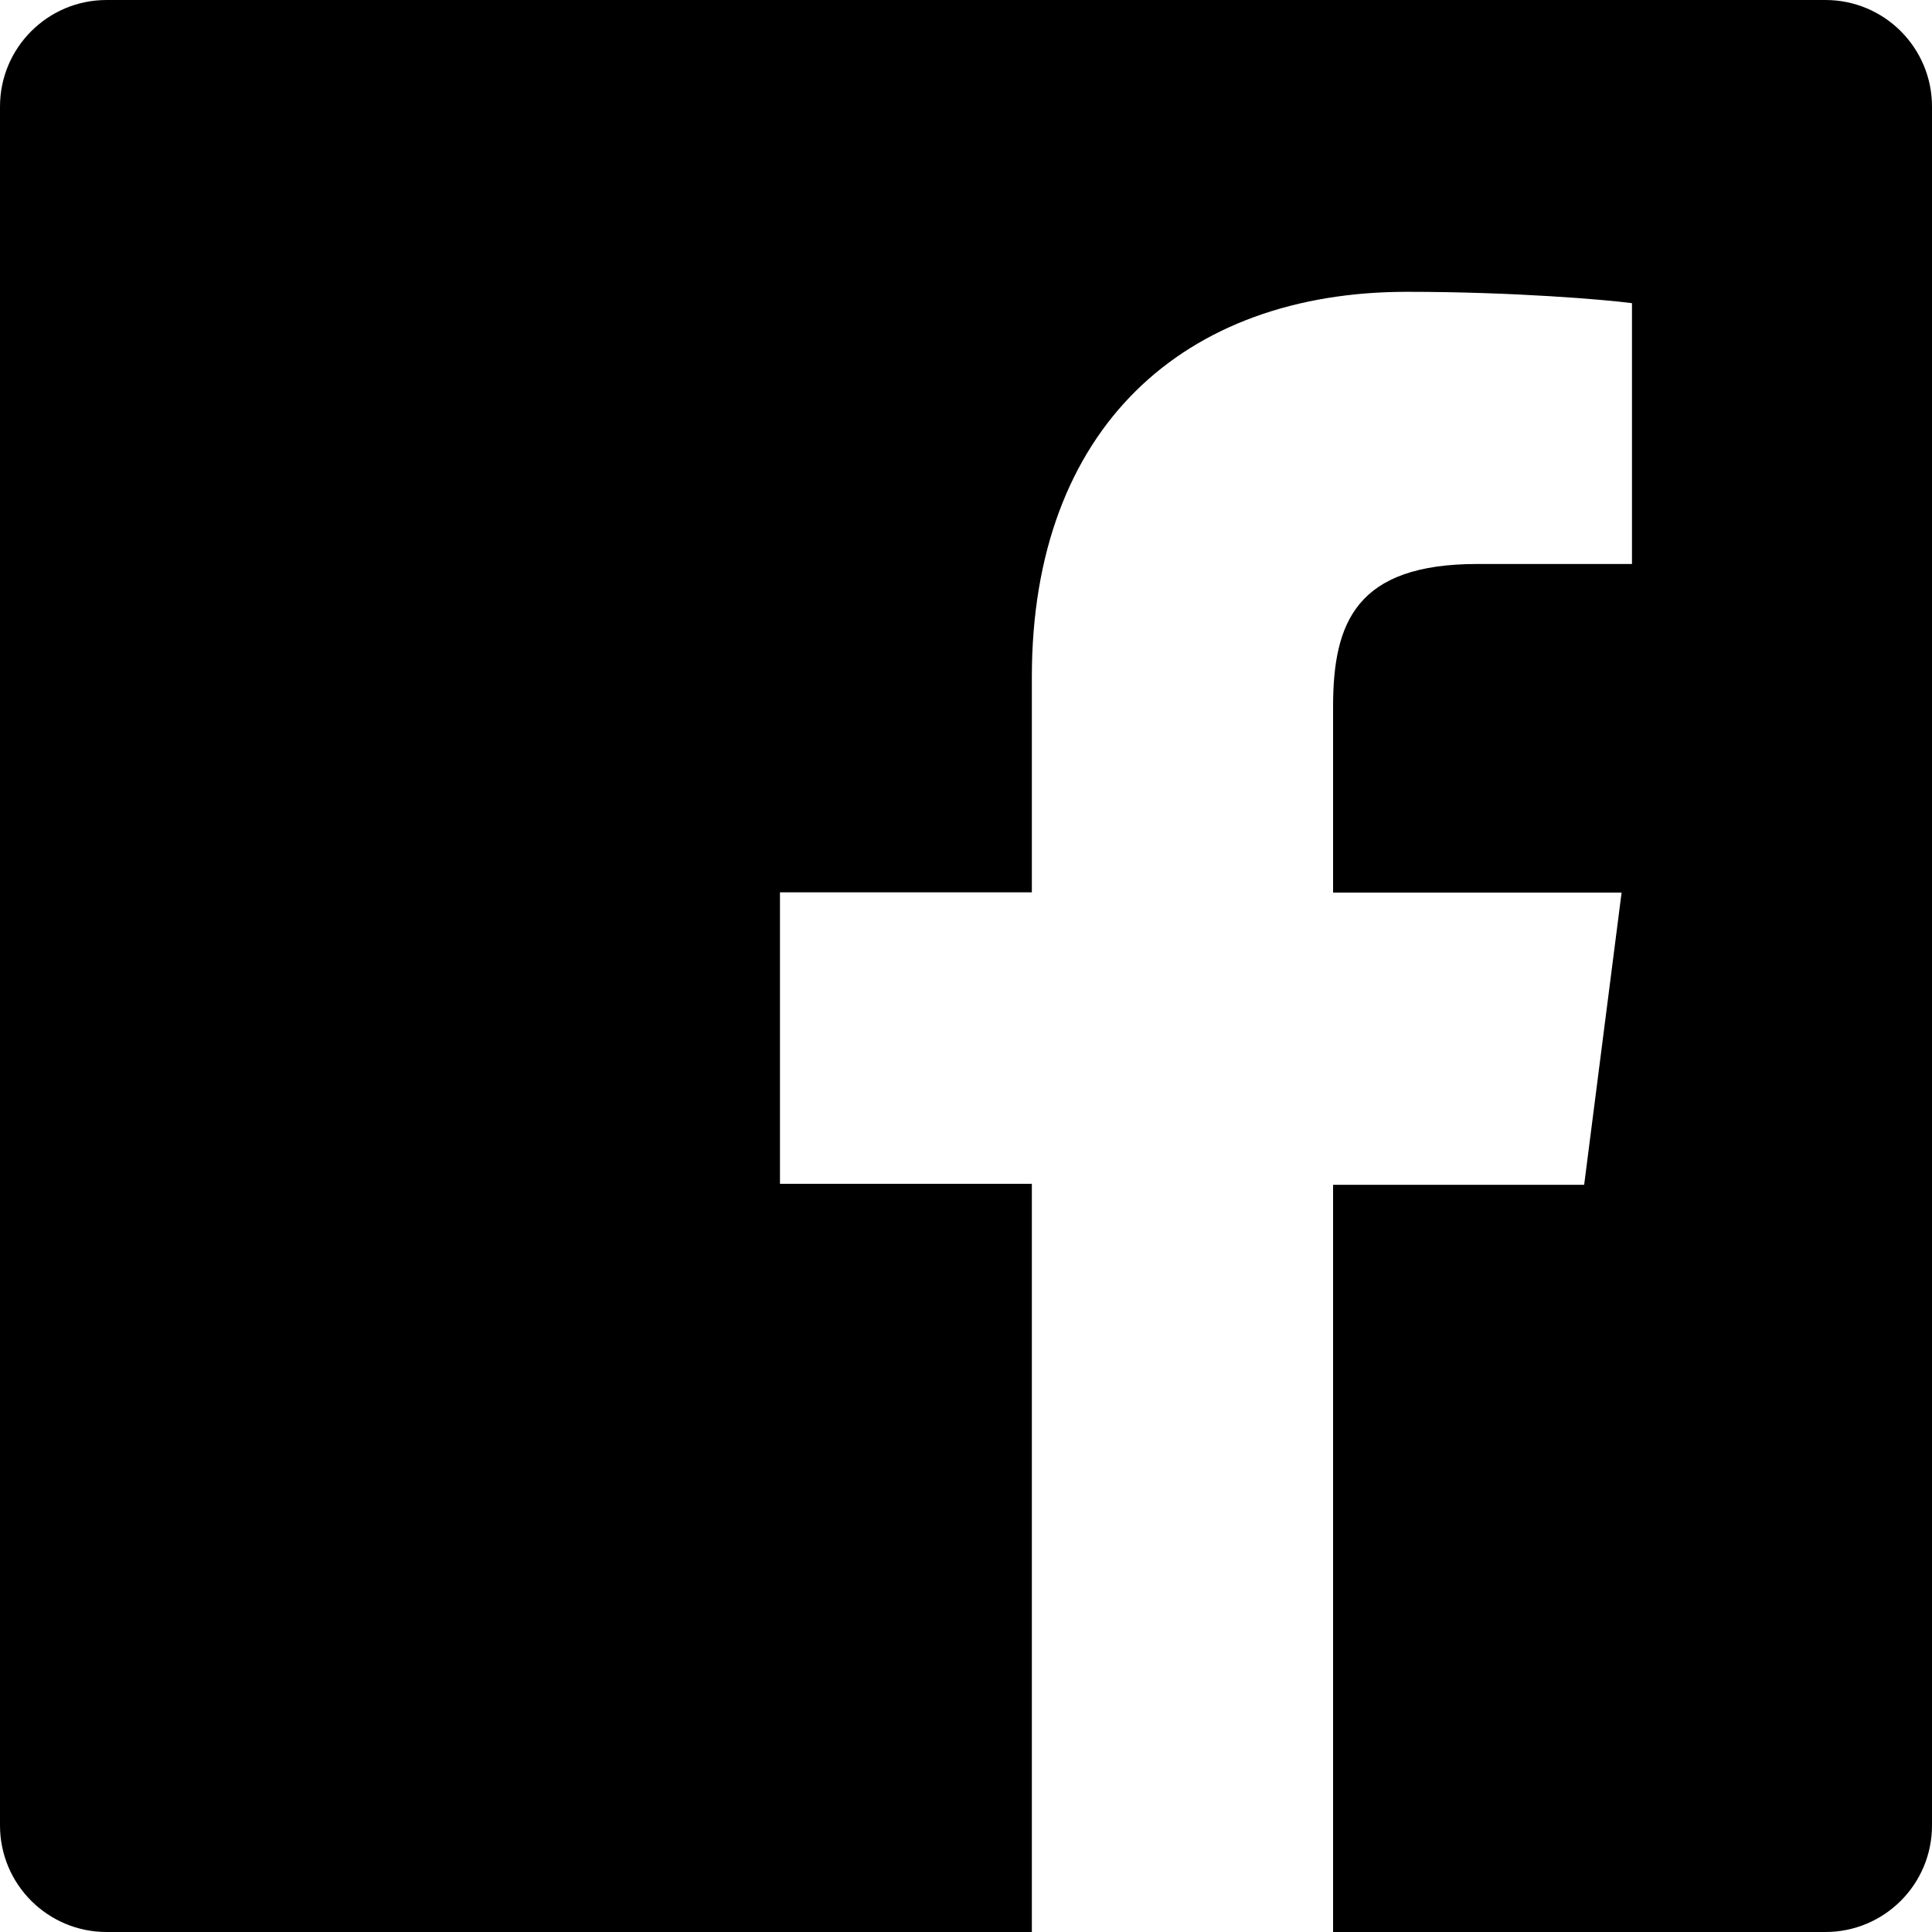
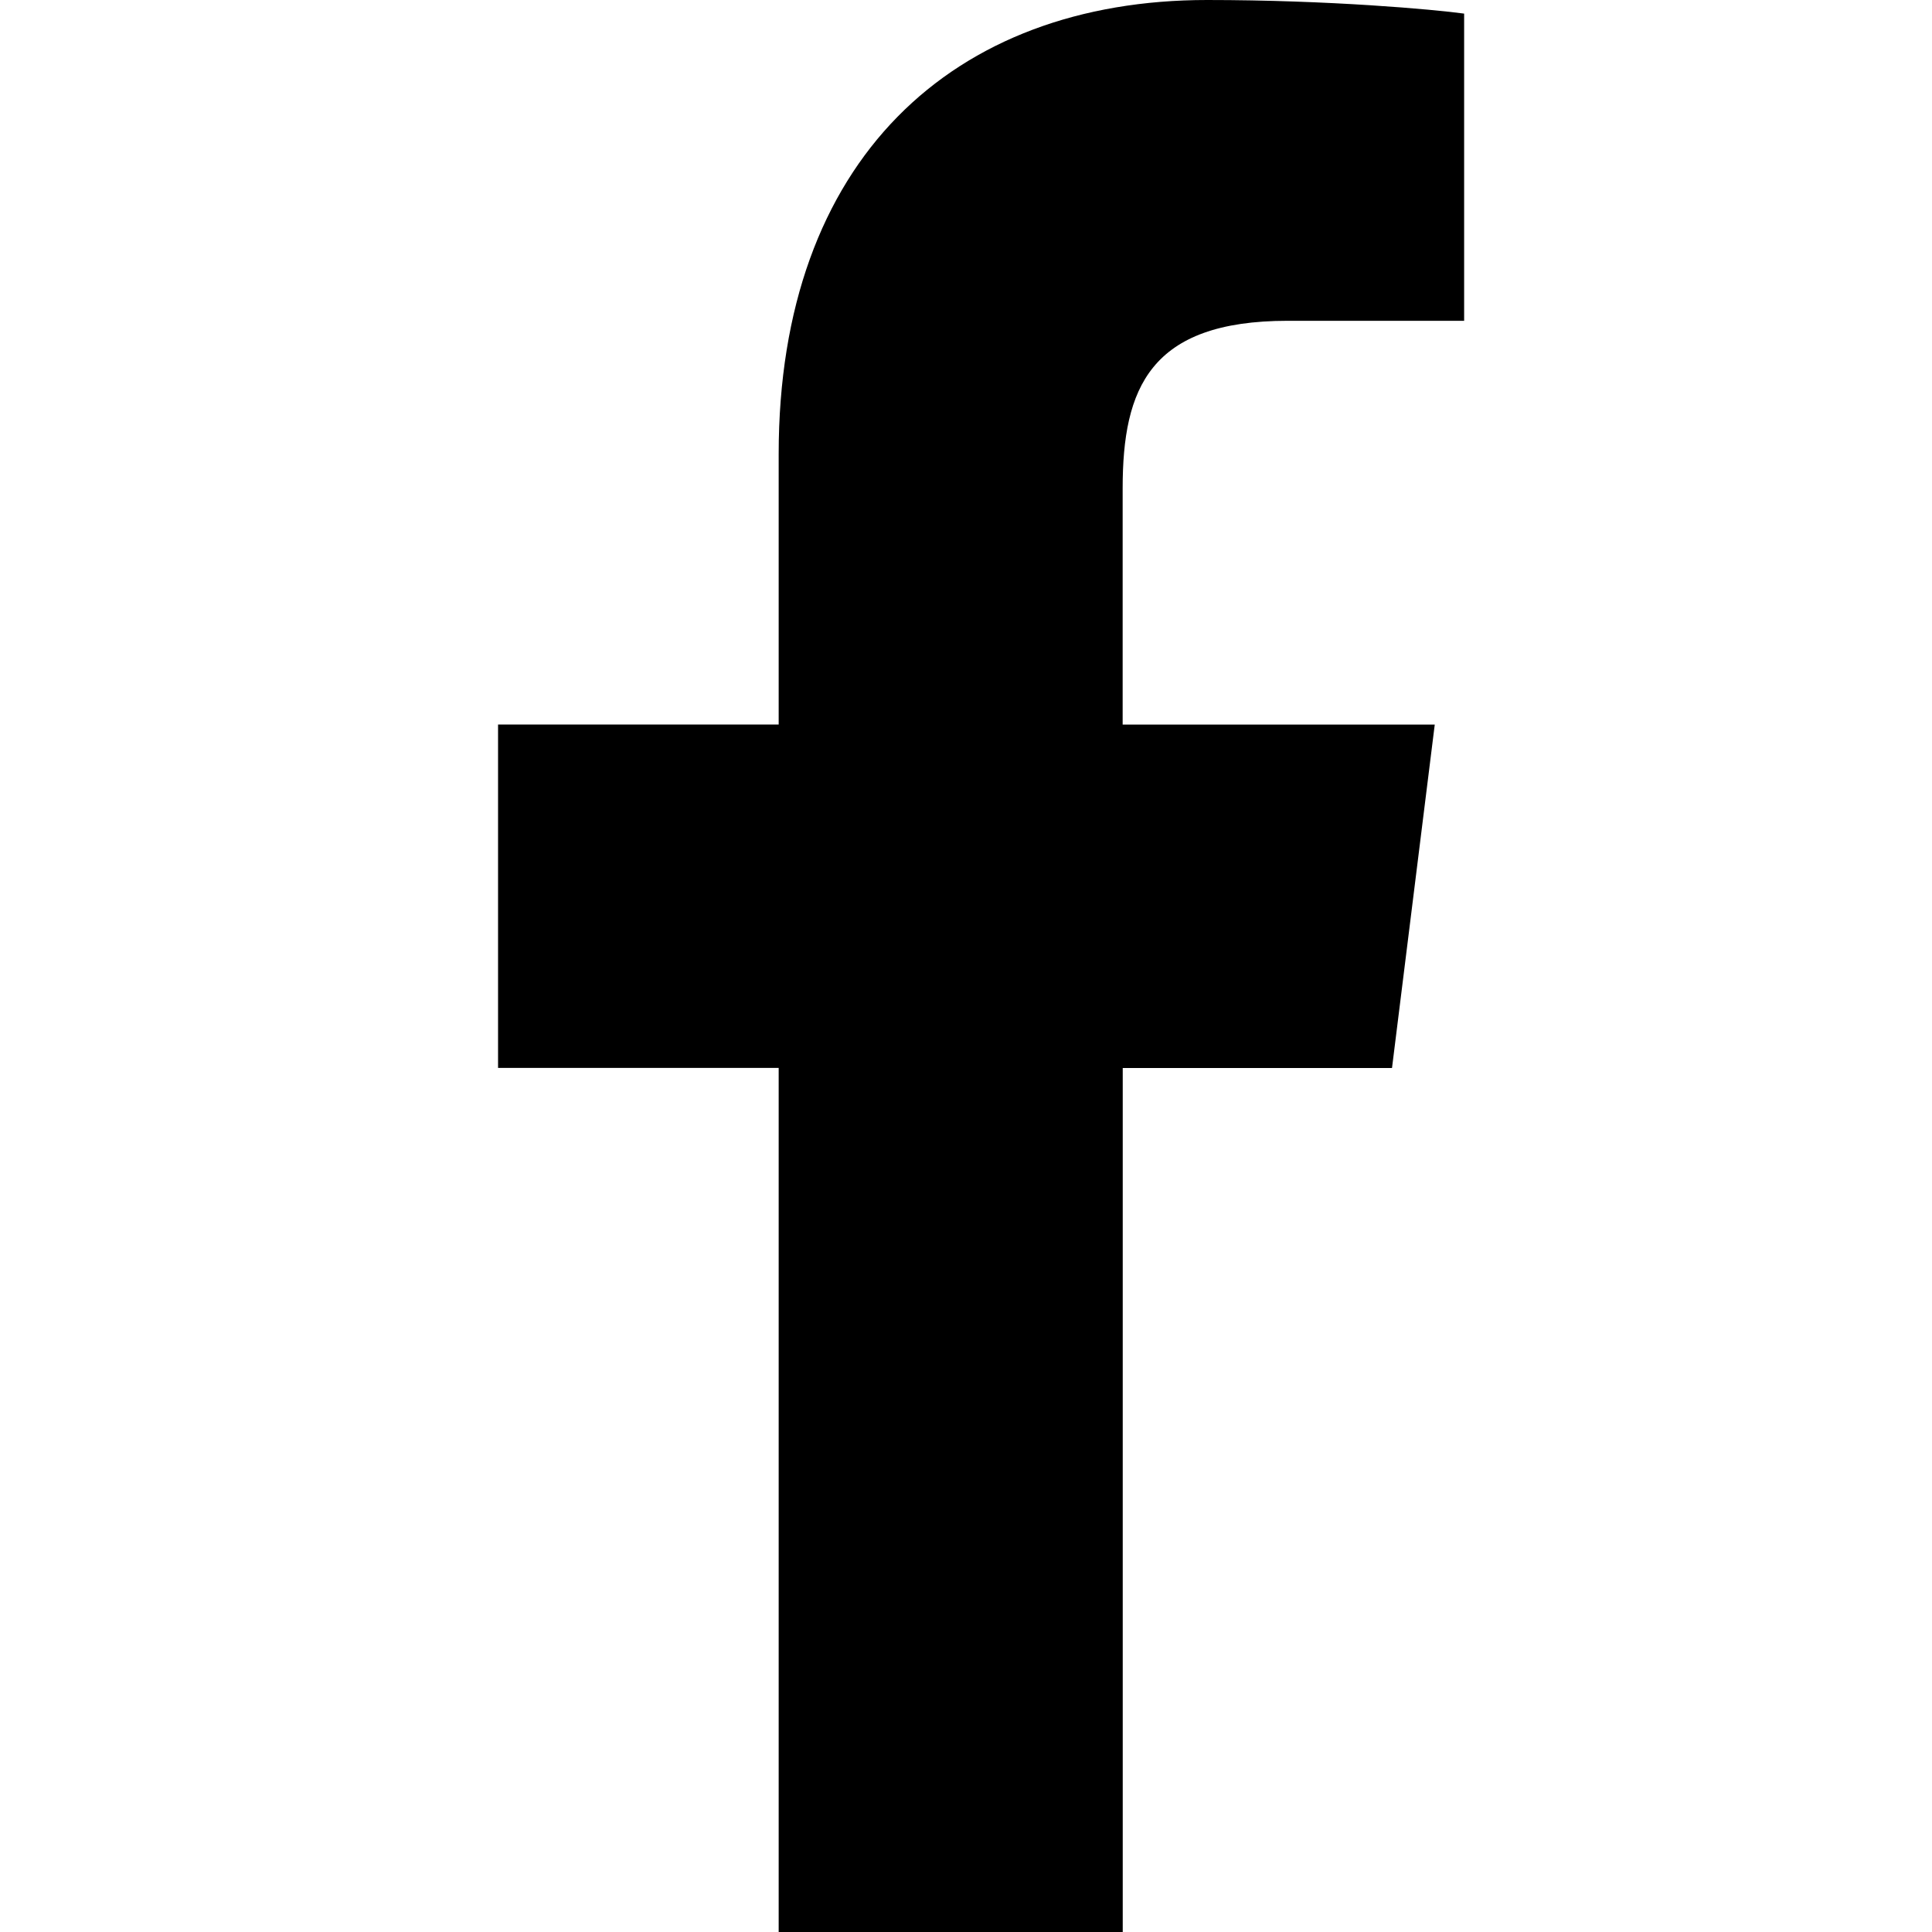
- <svg xmlns="http://www.w3.org/2000/svg" role="img" viewBox="0 0 24 24">
-   <path d="M22.676 0H1.324C.593 0 0 .593 0 1.324v21.352C0 23.408.593 24 1.324 24h11.494v-9.294H9.689v-3.621h3.129V8.41c0-3.099 1.894-4.785 4.659-4.785 1.325 0 2.464.097 2.796.141v3.24h-1.921c-1.5 0-1.792.721-1.792 1.771v2.311h3.584l-.465 3.63H16.56V24h6.115c.733 0 1.325-.592 1.325-1.324V1.324C24 .593 23.408 0 22.676 0" />
+ <svg xmlns="http://www.w3.org/2000/svg" id="Bold" enable-background="new 0 0 24 24" height="512" viewBox="0 0 24 24" width="512">
+   <path d="m15.997 3.985h2.191v-3.816c-.378-.052-1.678-.169-3.192-.169-3.159 0-5.323 1.987-5.323 5.639v3.361h-3.486v4.266h3.486v10.734h4.274v-10.733h3.345l.531-4.266h-3.877v-2.939c.001-1.233.333-2.077 2.051-2.077z" />
</svg>
